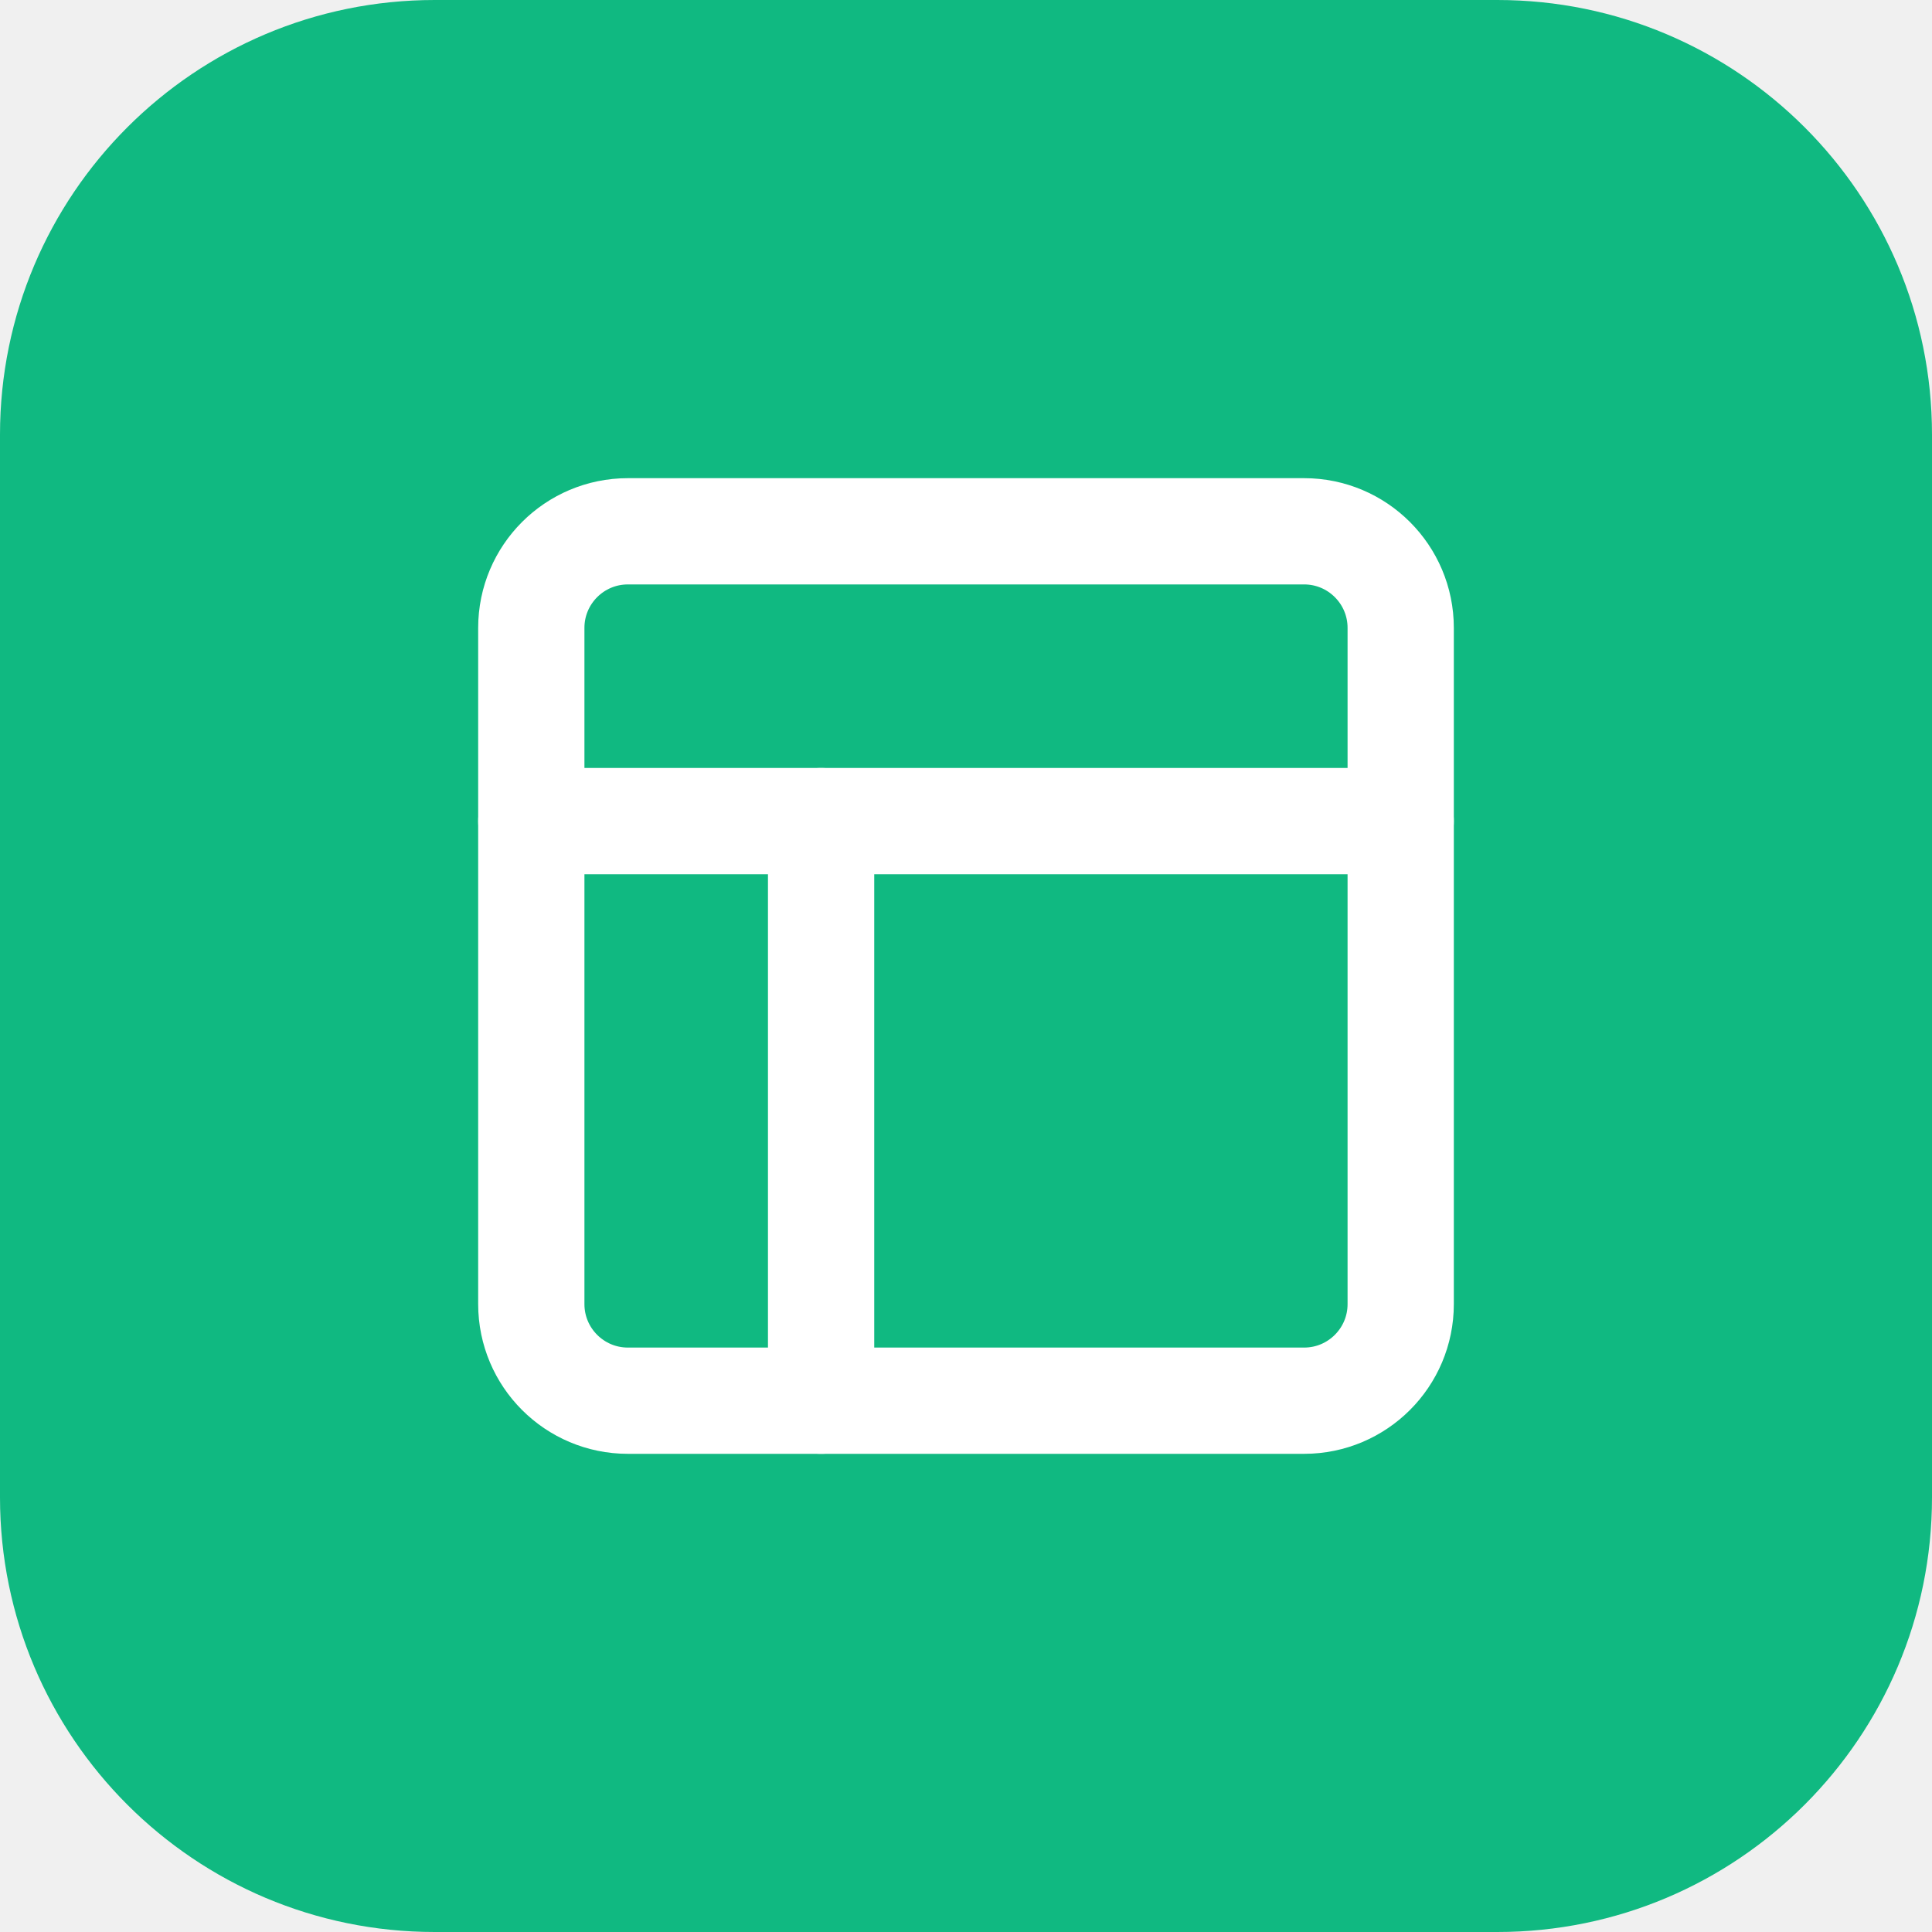
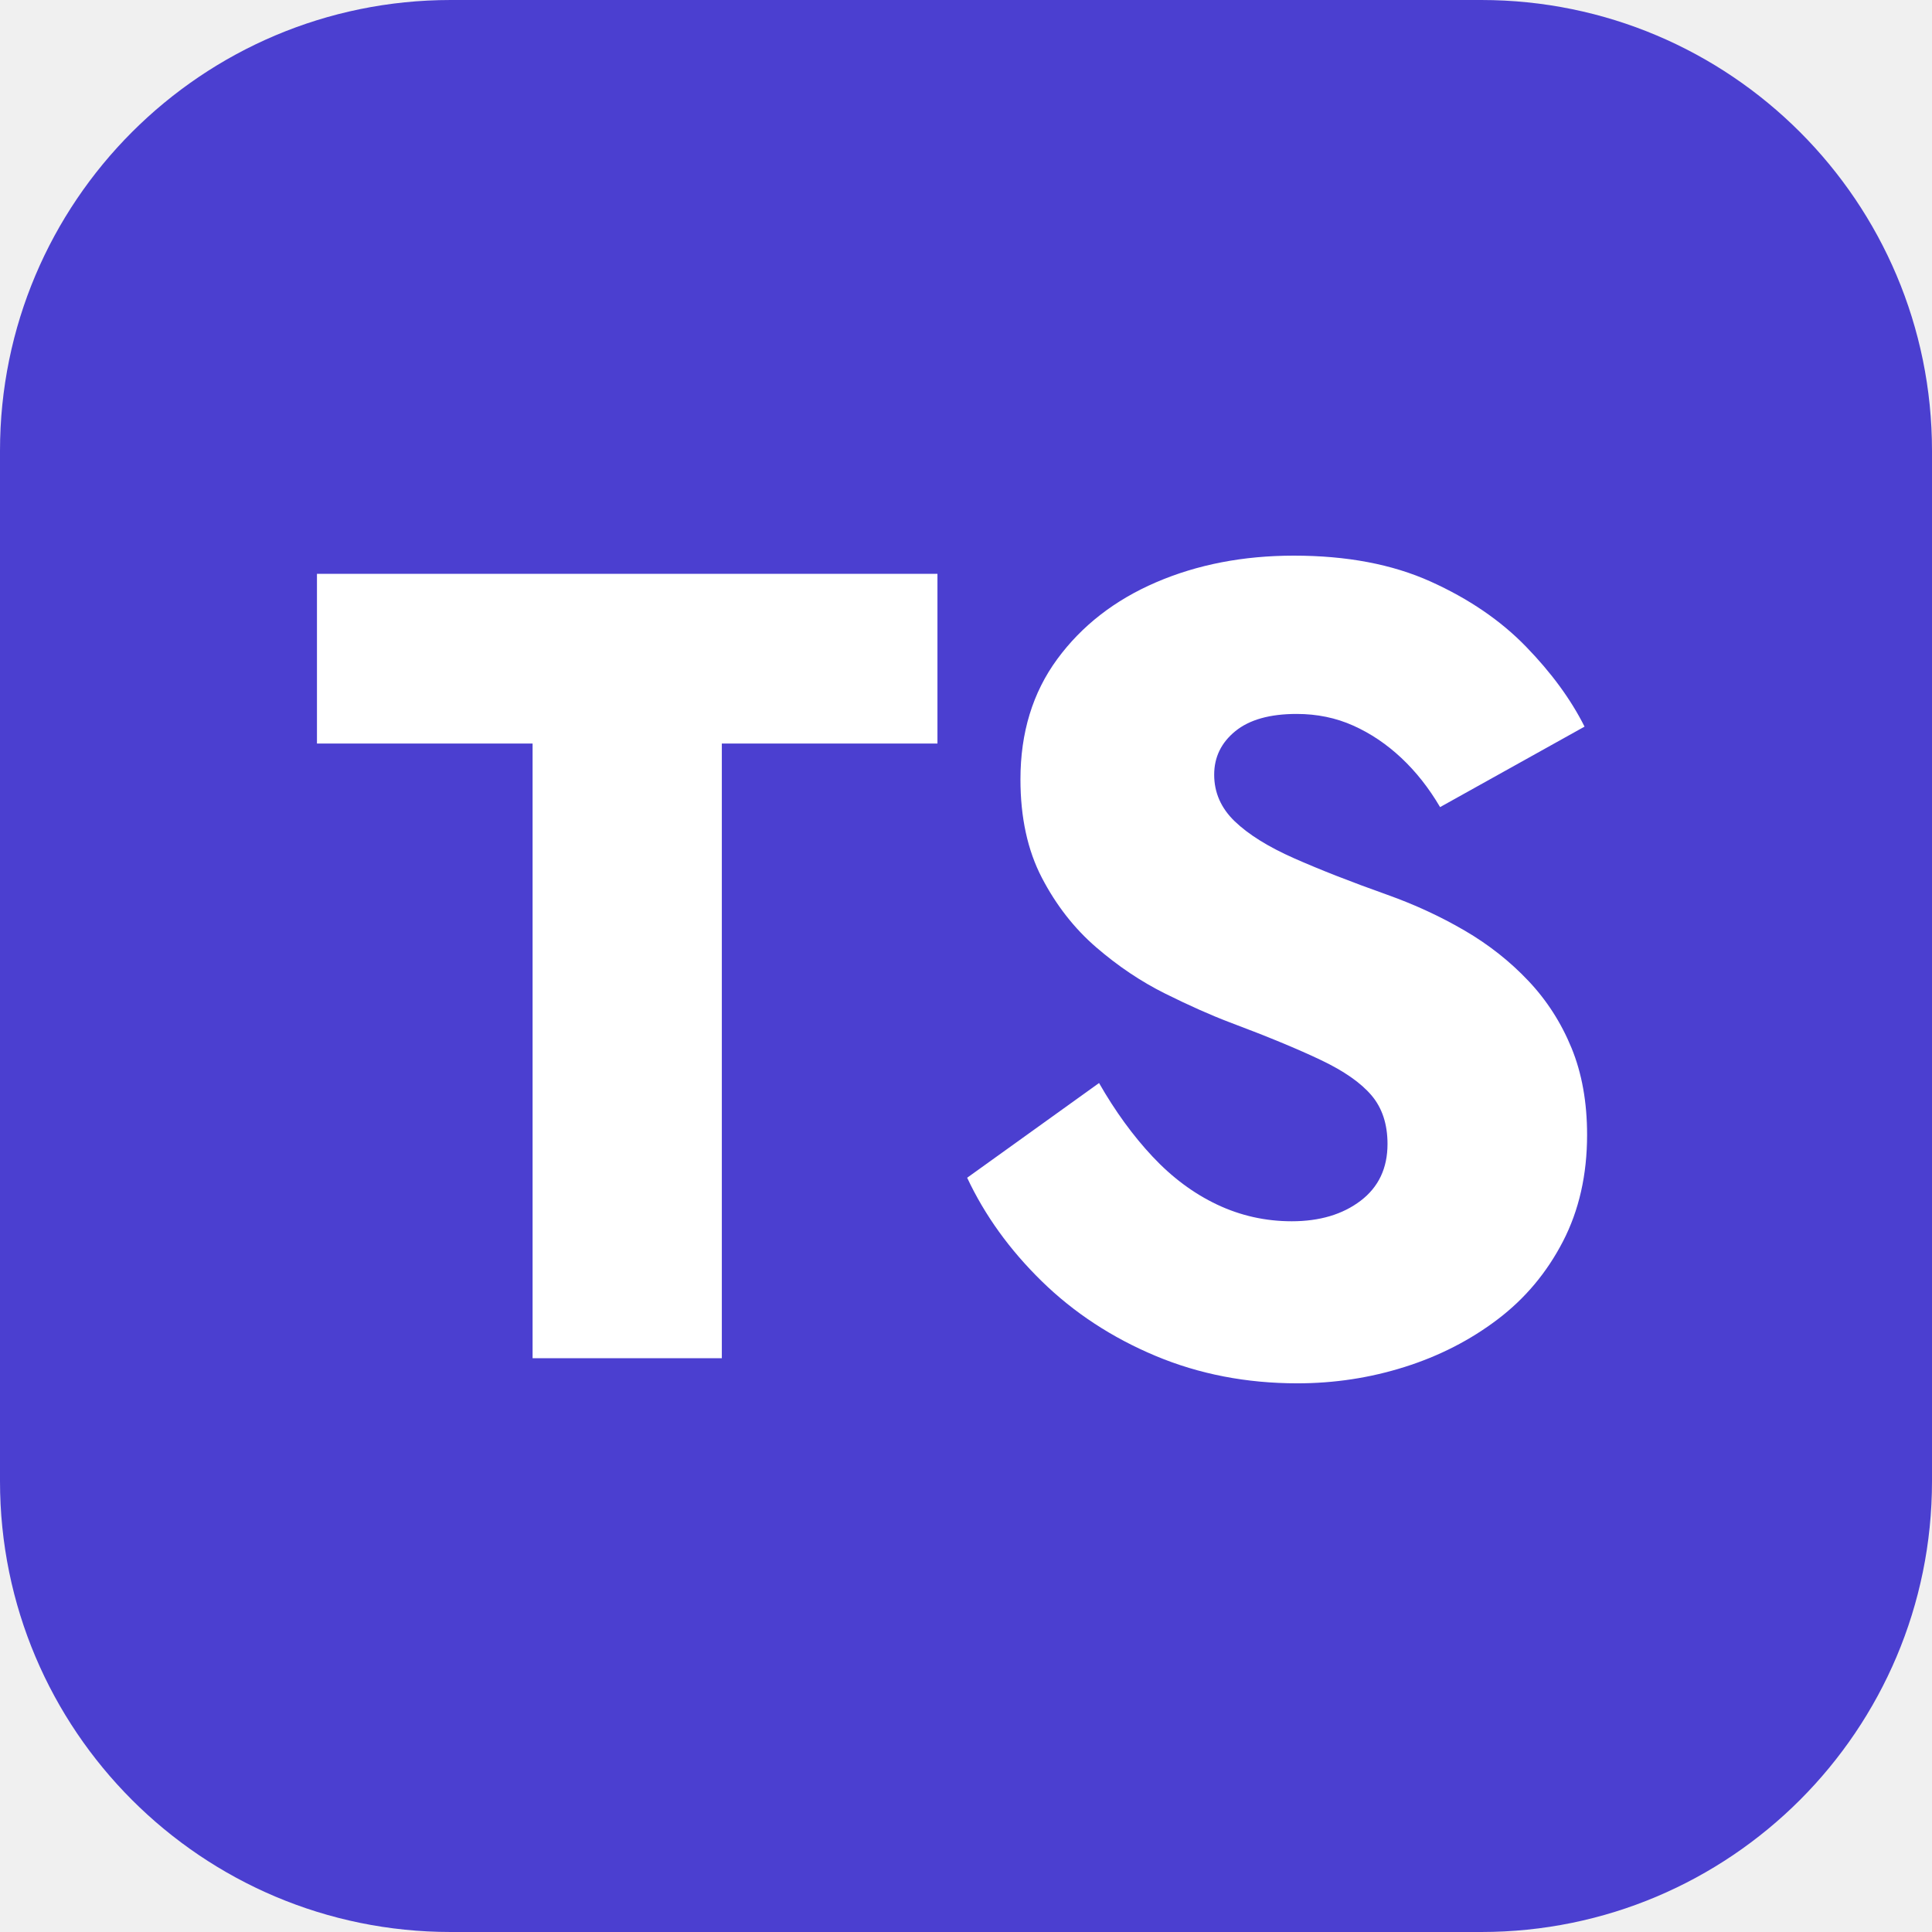
- <svg xmlns="http://www.w3.org/2000/svg" viewBox="0 0 40 40">
-   <rect width="40" height="40" rx="9" fill="#10B981" />
-   <g transform="translate(8 8)" fill="none" stroke="#ffffff" stroke-width="2.2" stroke-linecap="round" stroke-linejoin="round">
-     <rect width="18" height="18" x="3" y="3" rx="2" />
-     <path d="M3 9h18" />
-     <path d="M9 21V9" />
-   </g>
+ <svg xmlns="http://www.w3.org/2000/svg" viewBox="0 0 120 120" width="120" height="120" role="img" aria-label="Thijssen Software">
+   <rect width="120" height="120" rx="28" fill="#4b3fd0" />
+   <path d="M19.687 46.182H33.08V84.36H44.834V46.182H58.227V35.64H19.687Z M68.264 67.269 60.072 73.152Q61.716 76.657 64.71 79.584Q67.705 82.511 71.772 84.216Q75.84 85.921 80.586 85.921Q84.028 85.921 87.248 84.903Q90.468 83.886 93.023 81.946Q95.579 80.007 97.078 77.107Q98.577 74.208 98.577 70.487Q98.577 67.449 97.61 65.091Q96.643 62.733 94.928 60.92Q93.214 59.107 90.97 57.798Q88.726 56.49 86.171 55.578Q82.791 54.376 80.385 53.312Q77.979 52.248 76.697 51.019Q75.415 49.789 75.415 48.117Q75.415 46.486 76.727 45.415Q78.04 44.344 80.536 44.344Q82.438 44.344 84.054 45.069Q85.67 45.793 87.041 47.079Q88.411 48.365 89.446 50.131L98.419 45.132Q97.149 42.6 94.78 40.16Q92.411 37.721 88.847 36.116Q85.284 34.512 80.365 34.512Q75.653 34.512 71.803 36.169Q67.953 37.826 65.667 40.939Q63.382 44.052 63.382 48.407Q63.382 51.964 64.713 54.52Q66.044 57.076 68.084 58.837Q70.124 60.597 72.373 61.715Q74.621 62.832 76.388 63.502Q79.907 64.822 82.053 65.846Q84.2 66.869 85.19 68.039Q86.181 69.21 86.181 71.054Q86.181 73.313 84.507 74.584Q82.832 75.855 80.232 75.855Q77.785 75.855 75.596 74.819Q73.407 73.782 71.585 71.836Q69.762 69.89 68.264 67.269Z" fill="#ffffff" />
</svg>
